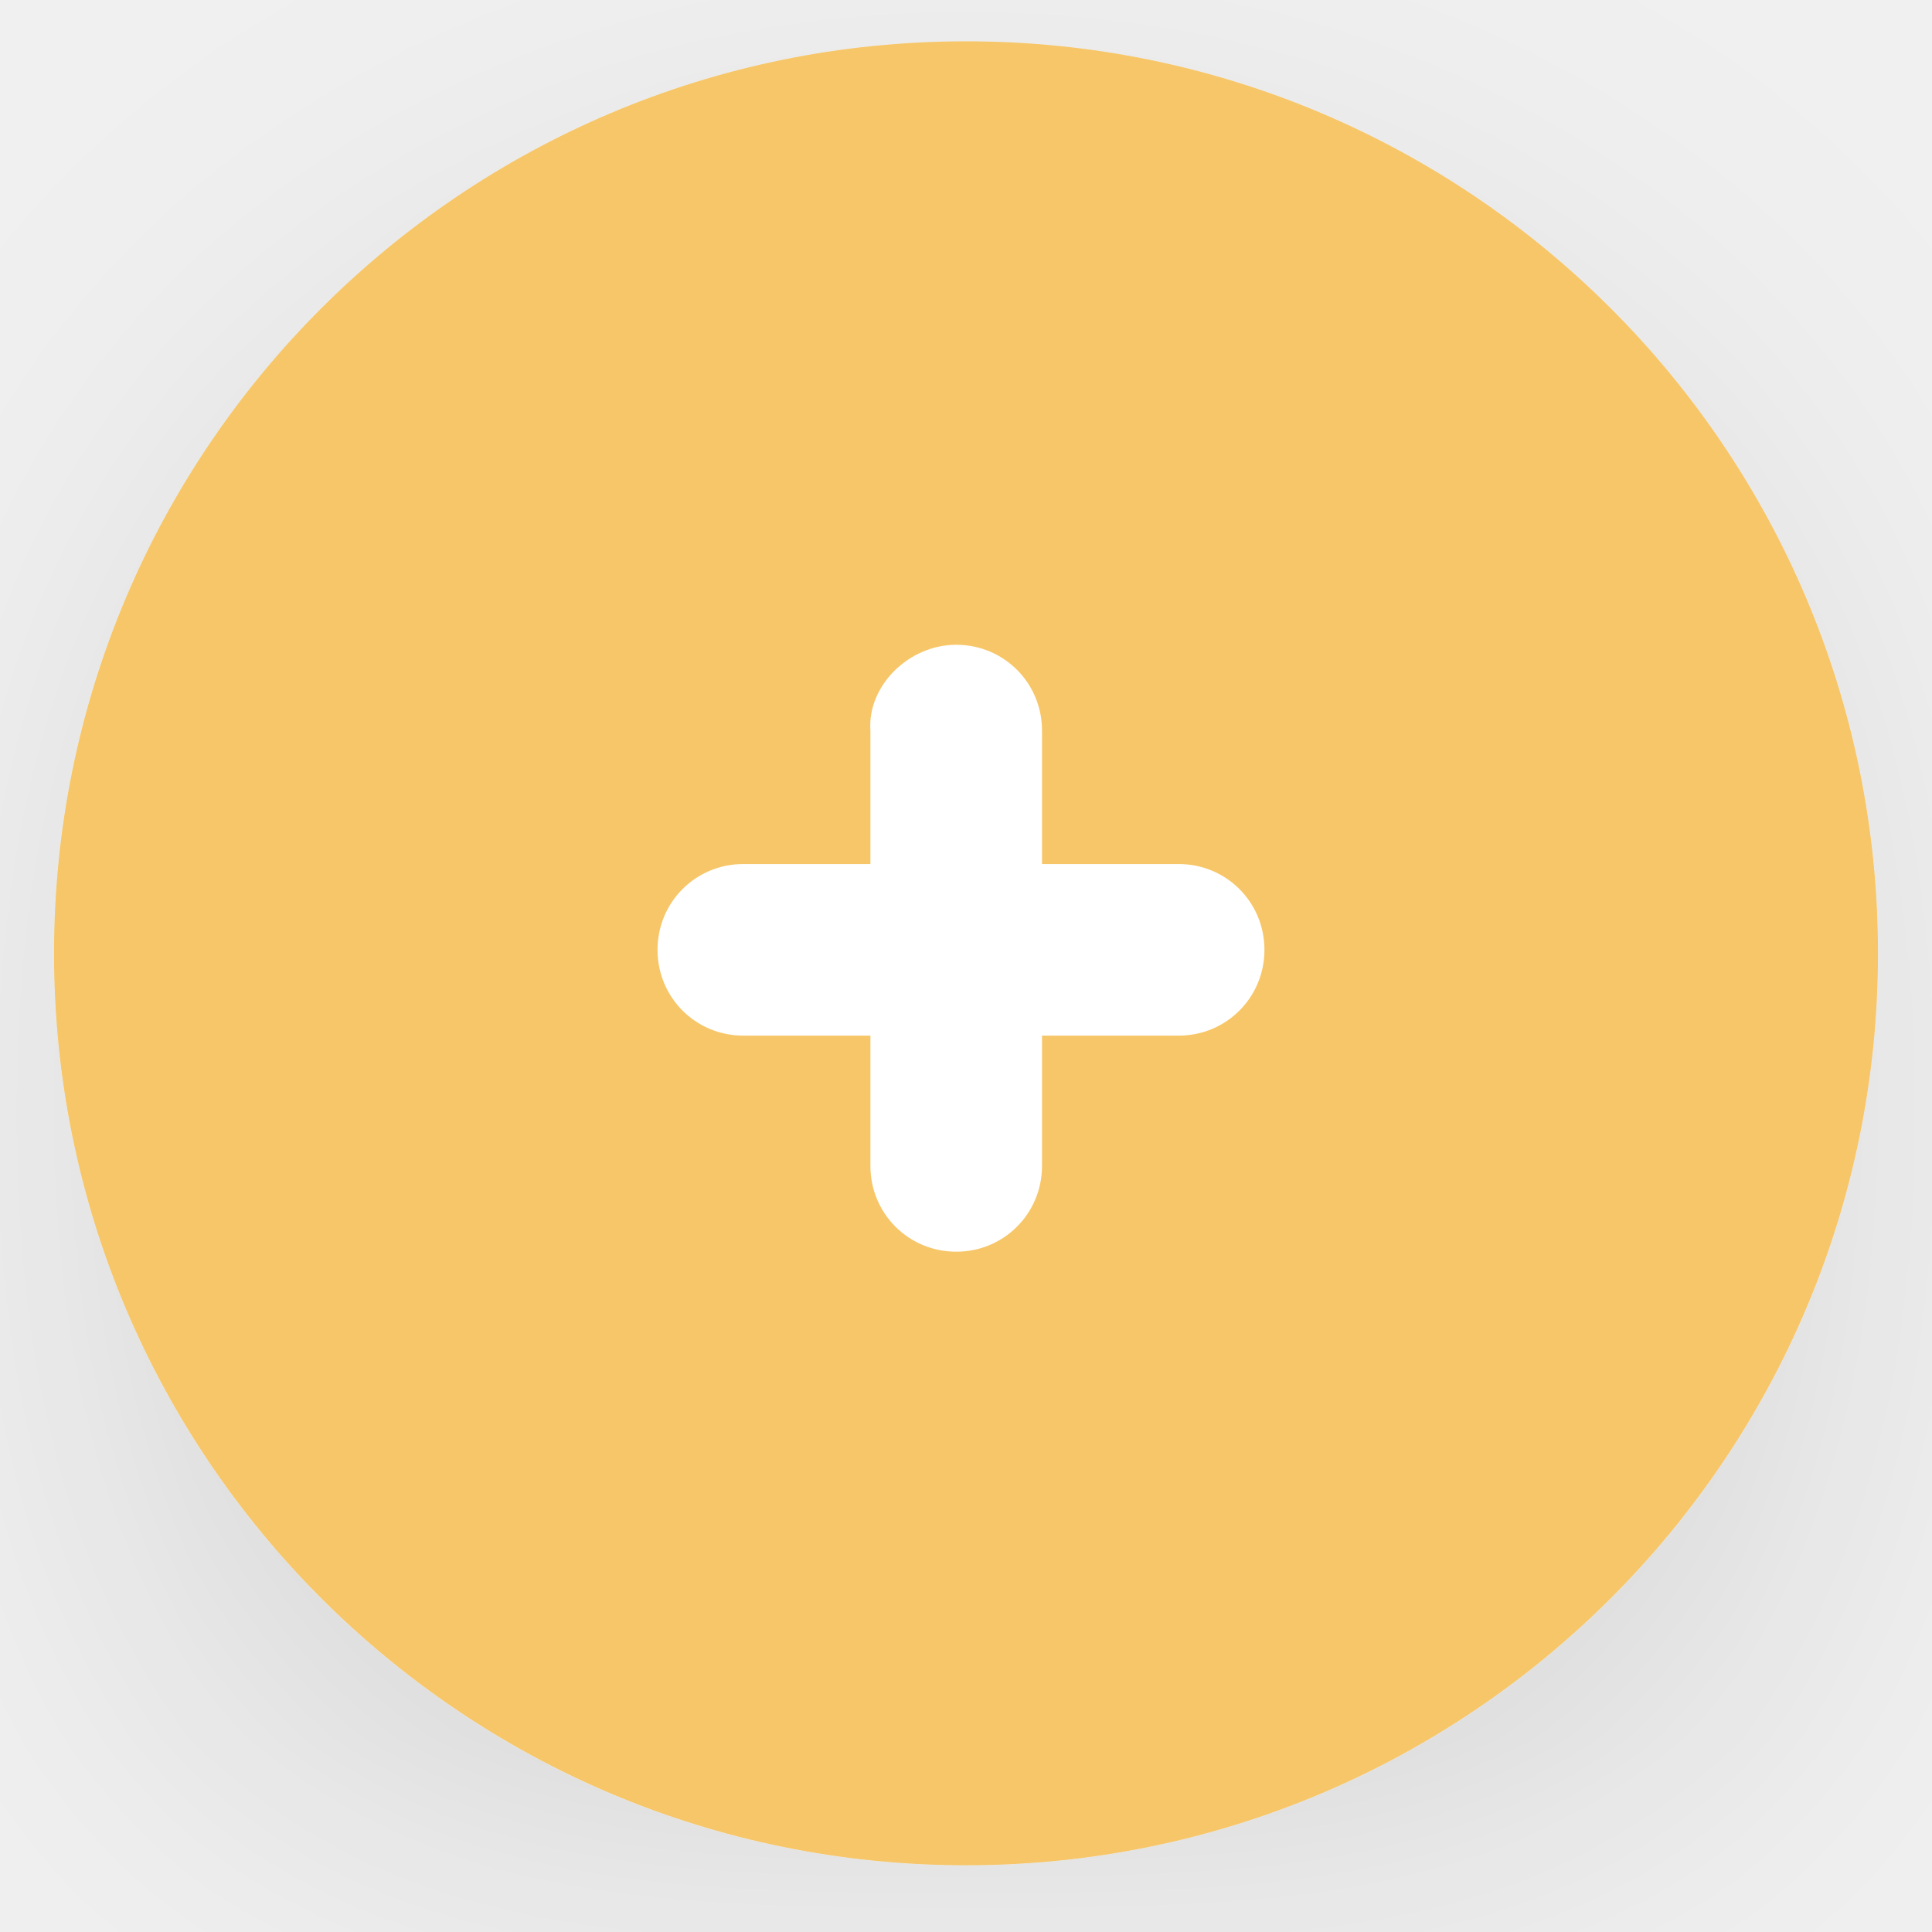
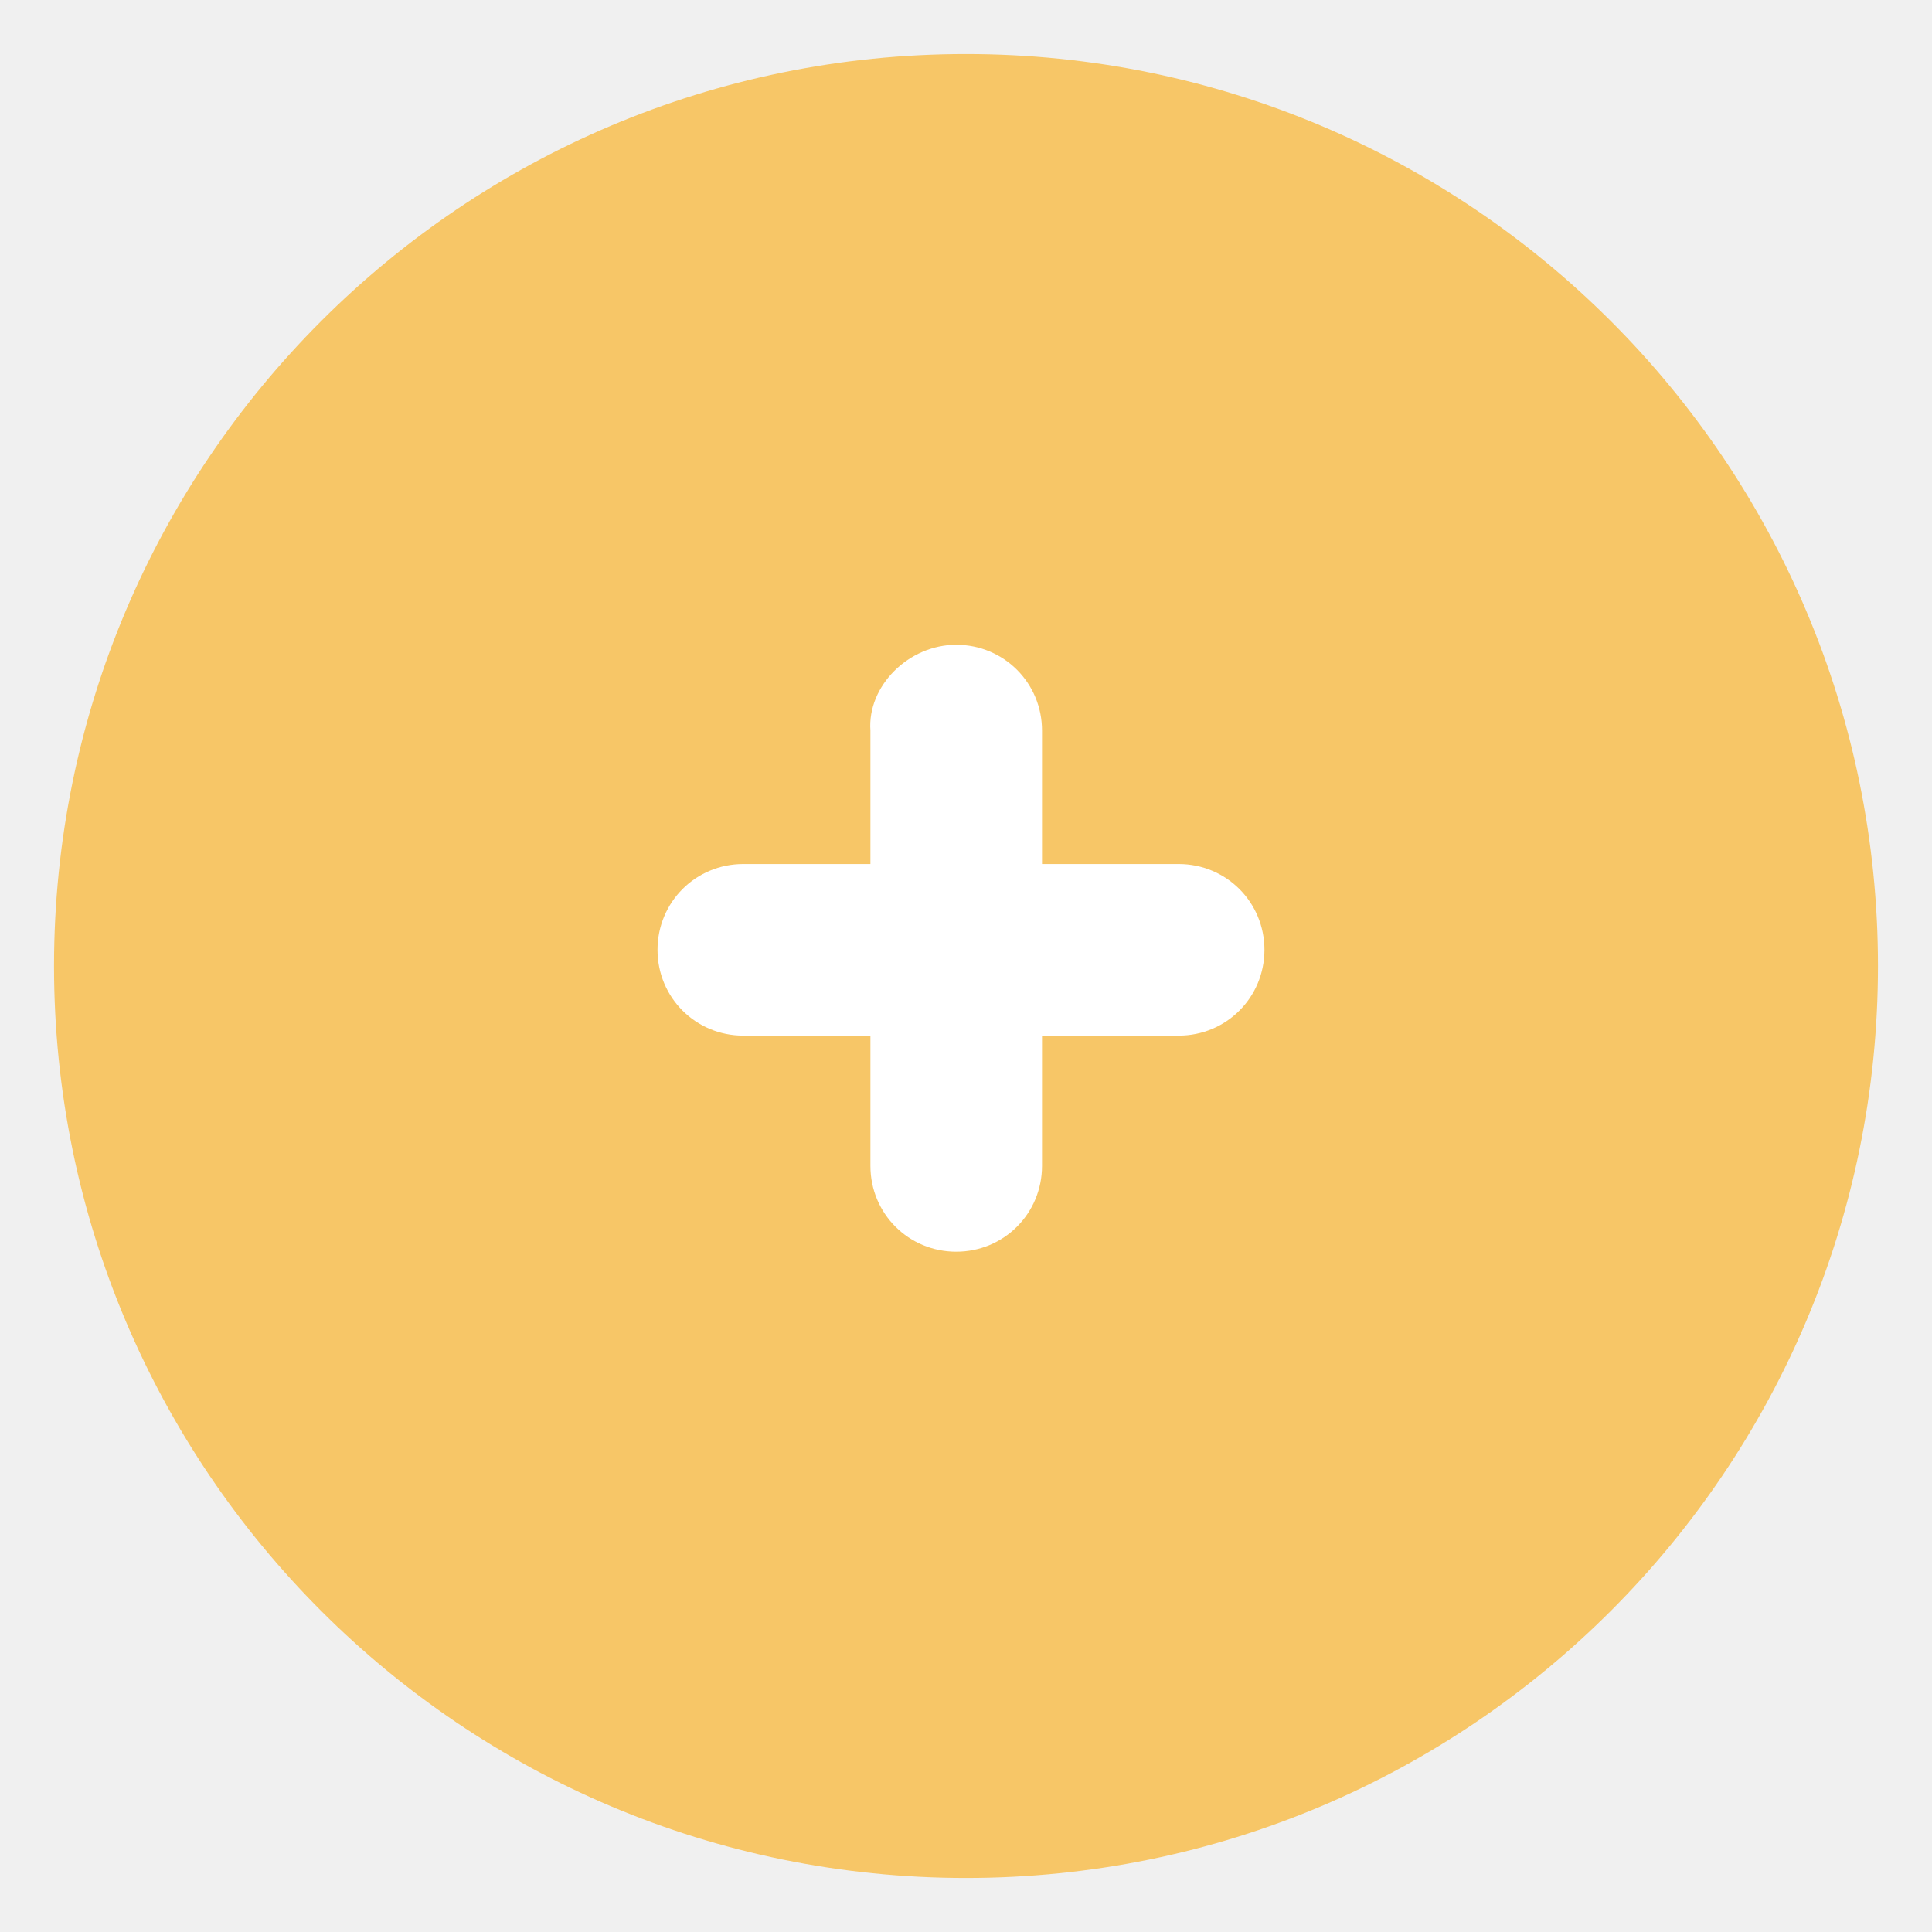
<svg xmlns="http://www.w3.org/2000/svg" version="1.1" id="레이어_1" x="0px" y="0px" viewBox="0 0 60.8 60.8" style="enable-background:new 0 0 60.8 60.8;" xml:space="preserve">
  <style type="text/css">
- 	.st0{filter:url(#타원_6);}
- 	.st1{fill:#F7C667;}
- 	.st2{fill:#FFFFFF;}
+ 	.st0{fill:#F7C667;}
+ 	.st1{fill:#FFFFFF;}
</style>
-   <filter filterUnits="userSpaceOnUse" height="105.372" id="타원_6" width="105.372" x="0" y="0">
-     <feOffset dy="5" input="SourceAlpha" />
-     <feGaussianBlur result="blur" stdDeviation="8" />
-     <feFlood flood-opacity="0.102" />
-     <feComposite in2="blur" operator="in" />
-     <feComposite in="SourceGraphic" operator="over" />
-   </filter>
-   <g id="그룹_16181" transform="translate(-137 -740)">
-     <g transform="matrix(1, 0, 0, 1, 137, 740)" class="st0">
-       <circle id="타원_6-2_1_" class="st1" cx="30.4" cy="30" r="28.7" />
-     </g>
+   <g>
+     <circle class="st0" cx="30.4" cy="30.4" r="28.7" />
    <g id="그룹_16030" transform="translate(3.992 4.691)">
-       <path id="사각형_6" class="st2" d="M163.1,755.6L163.1,755.6c1.5,0,2.7,1.2,2.7,2.7V772c0,1.5-1.2,2.7-2.7,2.7l0,0    c-1.5,0-2.7-1.2-2.7-2.7v-13.7C160.3,756.9,161.6,755.6,163.1,755.6z" />
-       <path id="사각형_7" class="st2" d="M172.8,765.2L172.8,765.2c0,1.5-1.2,2.7-2.7,2.7h-13.7c-1.5,0-2.7-1.2-2.7-2.7l0,0    c0-1.5,1.2-2.7,2.7-2.7h13.7C171.6,762.5,172.8,763.7,172.8,765.2z" />
+       <path id="사각형_6" class="st1" d="M26.1,15.6L26.1,15.6c1.5,0,2.7,1.2,2.7,2.7V32c0,1.5-1.2,2.7-2.7,2.7l0,0    c-1.5,0-2.7-1.2-2.7-2.7V18.3C23.3,16.9,24.6,15.6,26.1,15.6z" />
+       <path id="사각형_7" class="st1" d="M35.8,25.2L35.8,25.2c0,1.5-1.2,2.7-2.7,2.7H19.4c-1.5,0-2.7-1.2-2.7-2.7l0,0    c0-1.5,1.2-2.7,2.7-2.7h13.7C34.6,22.5,35.8,23.7,35.8,25.2z" />
    </g>
  </g>
</svg>
